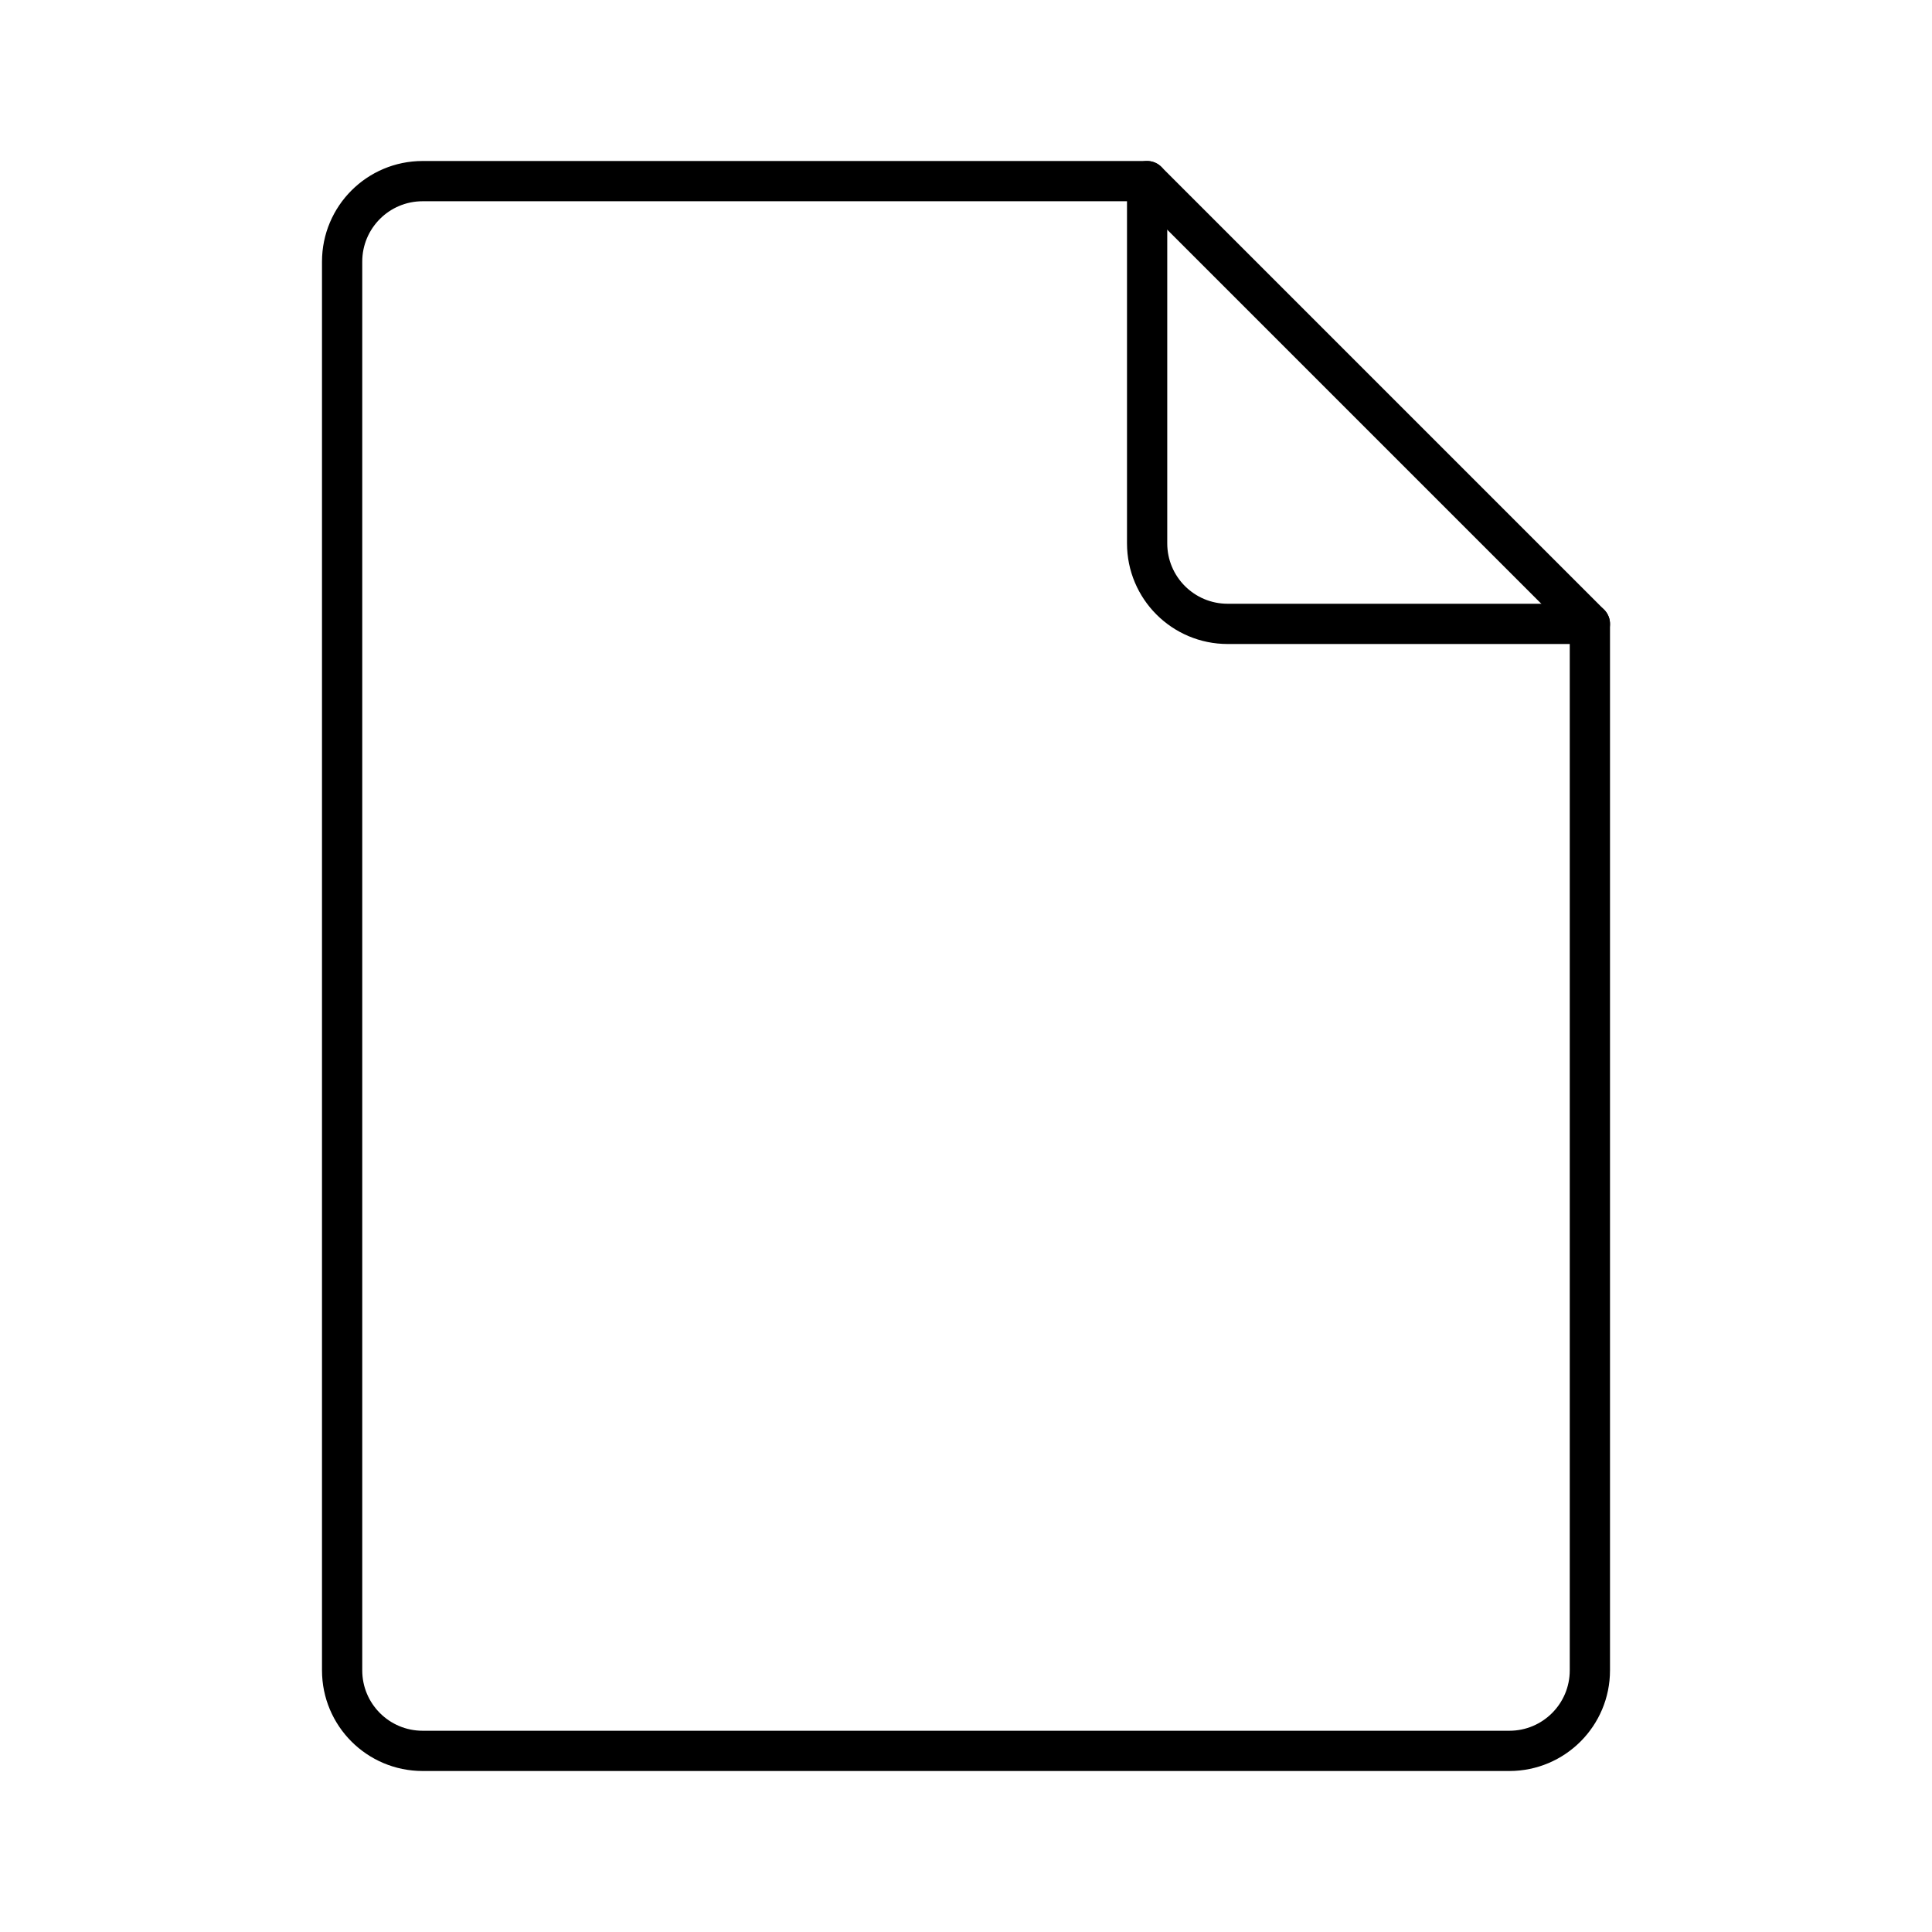
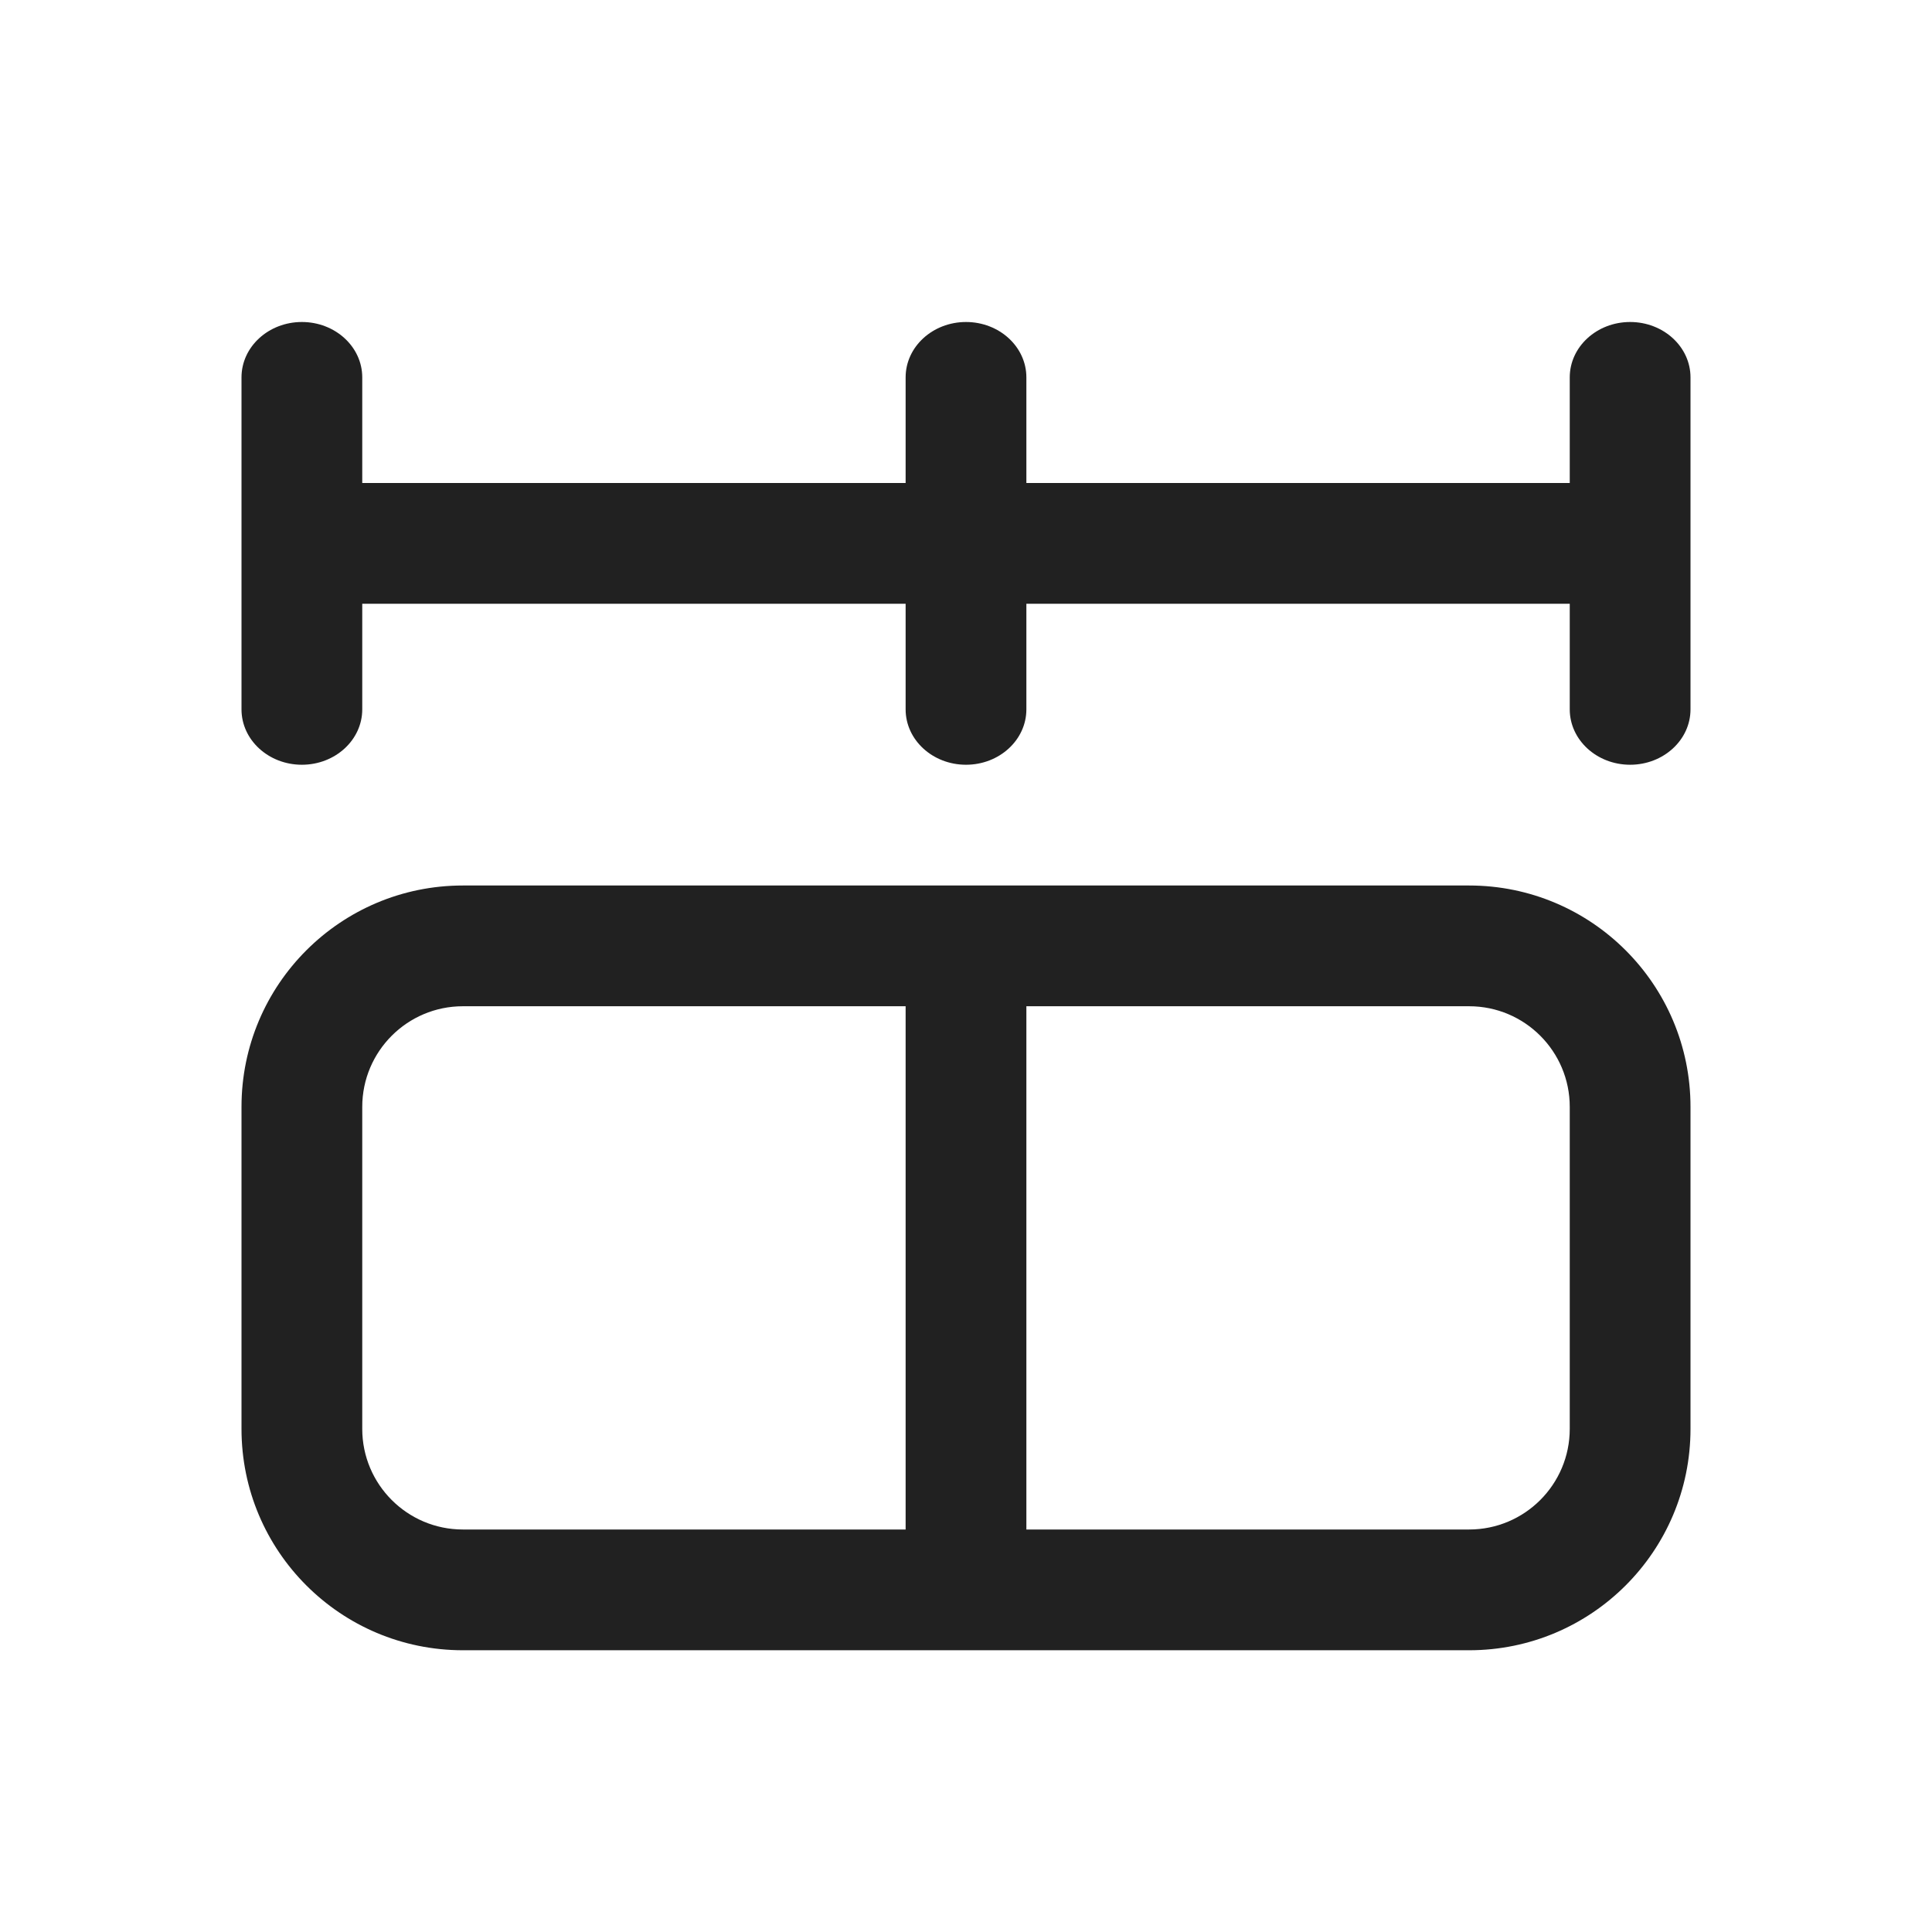
- <svg xmlns="http://www.w3.org/2000/svg" width="800px" height="800px" viewBox="0 0 48 48">
-   <defs>
-     <style>.a{fill:none;stroke:#000000;stroke-linecap:round;stroke-linejoin:round;}</style>
-   </defs>
-   <path class="a" d="M39.5,15.5h-9a2,2,0,0,1-2-2v-9h-18a2,2,0,0,0-2,2v35a2,2,0,0,0,2,2h27a2,2,0,0,0,2-2Z" />
-   <line class="a" x1="28.5" y1="4.5" x2="39.5" y2="15.5" />
+ <svg xmlns="http://www.w3.org/2000/svg" width="800px" height="800px" viewBox="0 0 24 24" fill="none">
+   <path d="M4.5 4.688C4.5 4.308 4.164 4 3.75 4C3.336 4 3 4.308 3 4.688V8.812C3 9.192 3.336 9.5 3.75 9.5C4.164 9.5 4.5 9.192 4.5 8.812V7.5H11.25V8.812C11.25 9.192 11.586 9.5 12 9.5C12.414 9.5 12.75 9.192 12.75 8.812V7.5H19.5V8.812C19.5 9.192 19.836 9.5 20.25 9.5C20.664 9.5 21 9.192 21 8.812V4.688C21 4.308 20.664 4 20.25 4C19.836 4 19.5 4.308 19.5 4.688V6H12.75V4.688C12.75 4.308 12.414 4 12 4C11.586 4 11.25 4.308 11.25 4.688V6H4.5V4.688Z" fill="#212121" />
+   <path d="M5.75 11C4.231 11 3 12.231 3 13.75V17.75C3 19.269 4.231 20.5 5.75 20.5H18.25C19.769 20.5 21 19.269 21 17.75V13.75C21 12.231 19.769 11 18.25 11H5.75ZM11.25 12.5V19H5.75C5.06 19 4.5 18.44 4.5 17.75V13.75C4.5 13.06 5.06 12.5 5.75 12.5H11.25ZM12.75 19V12.5H18.25C18.94 12.5 19.5 13.06 19.5 13.75V17.75C19.5 18.44 18.94 19 18.25 19H12.75Z" fill="#212121" />
</svg>
